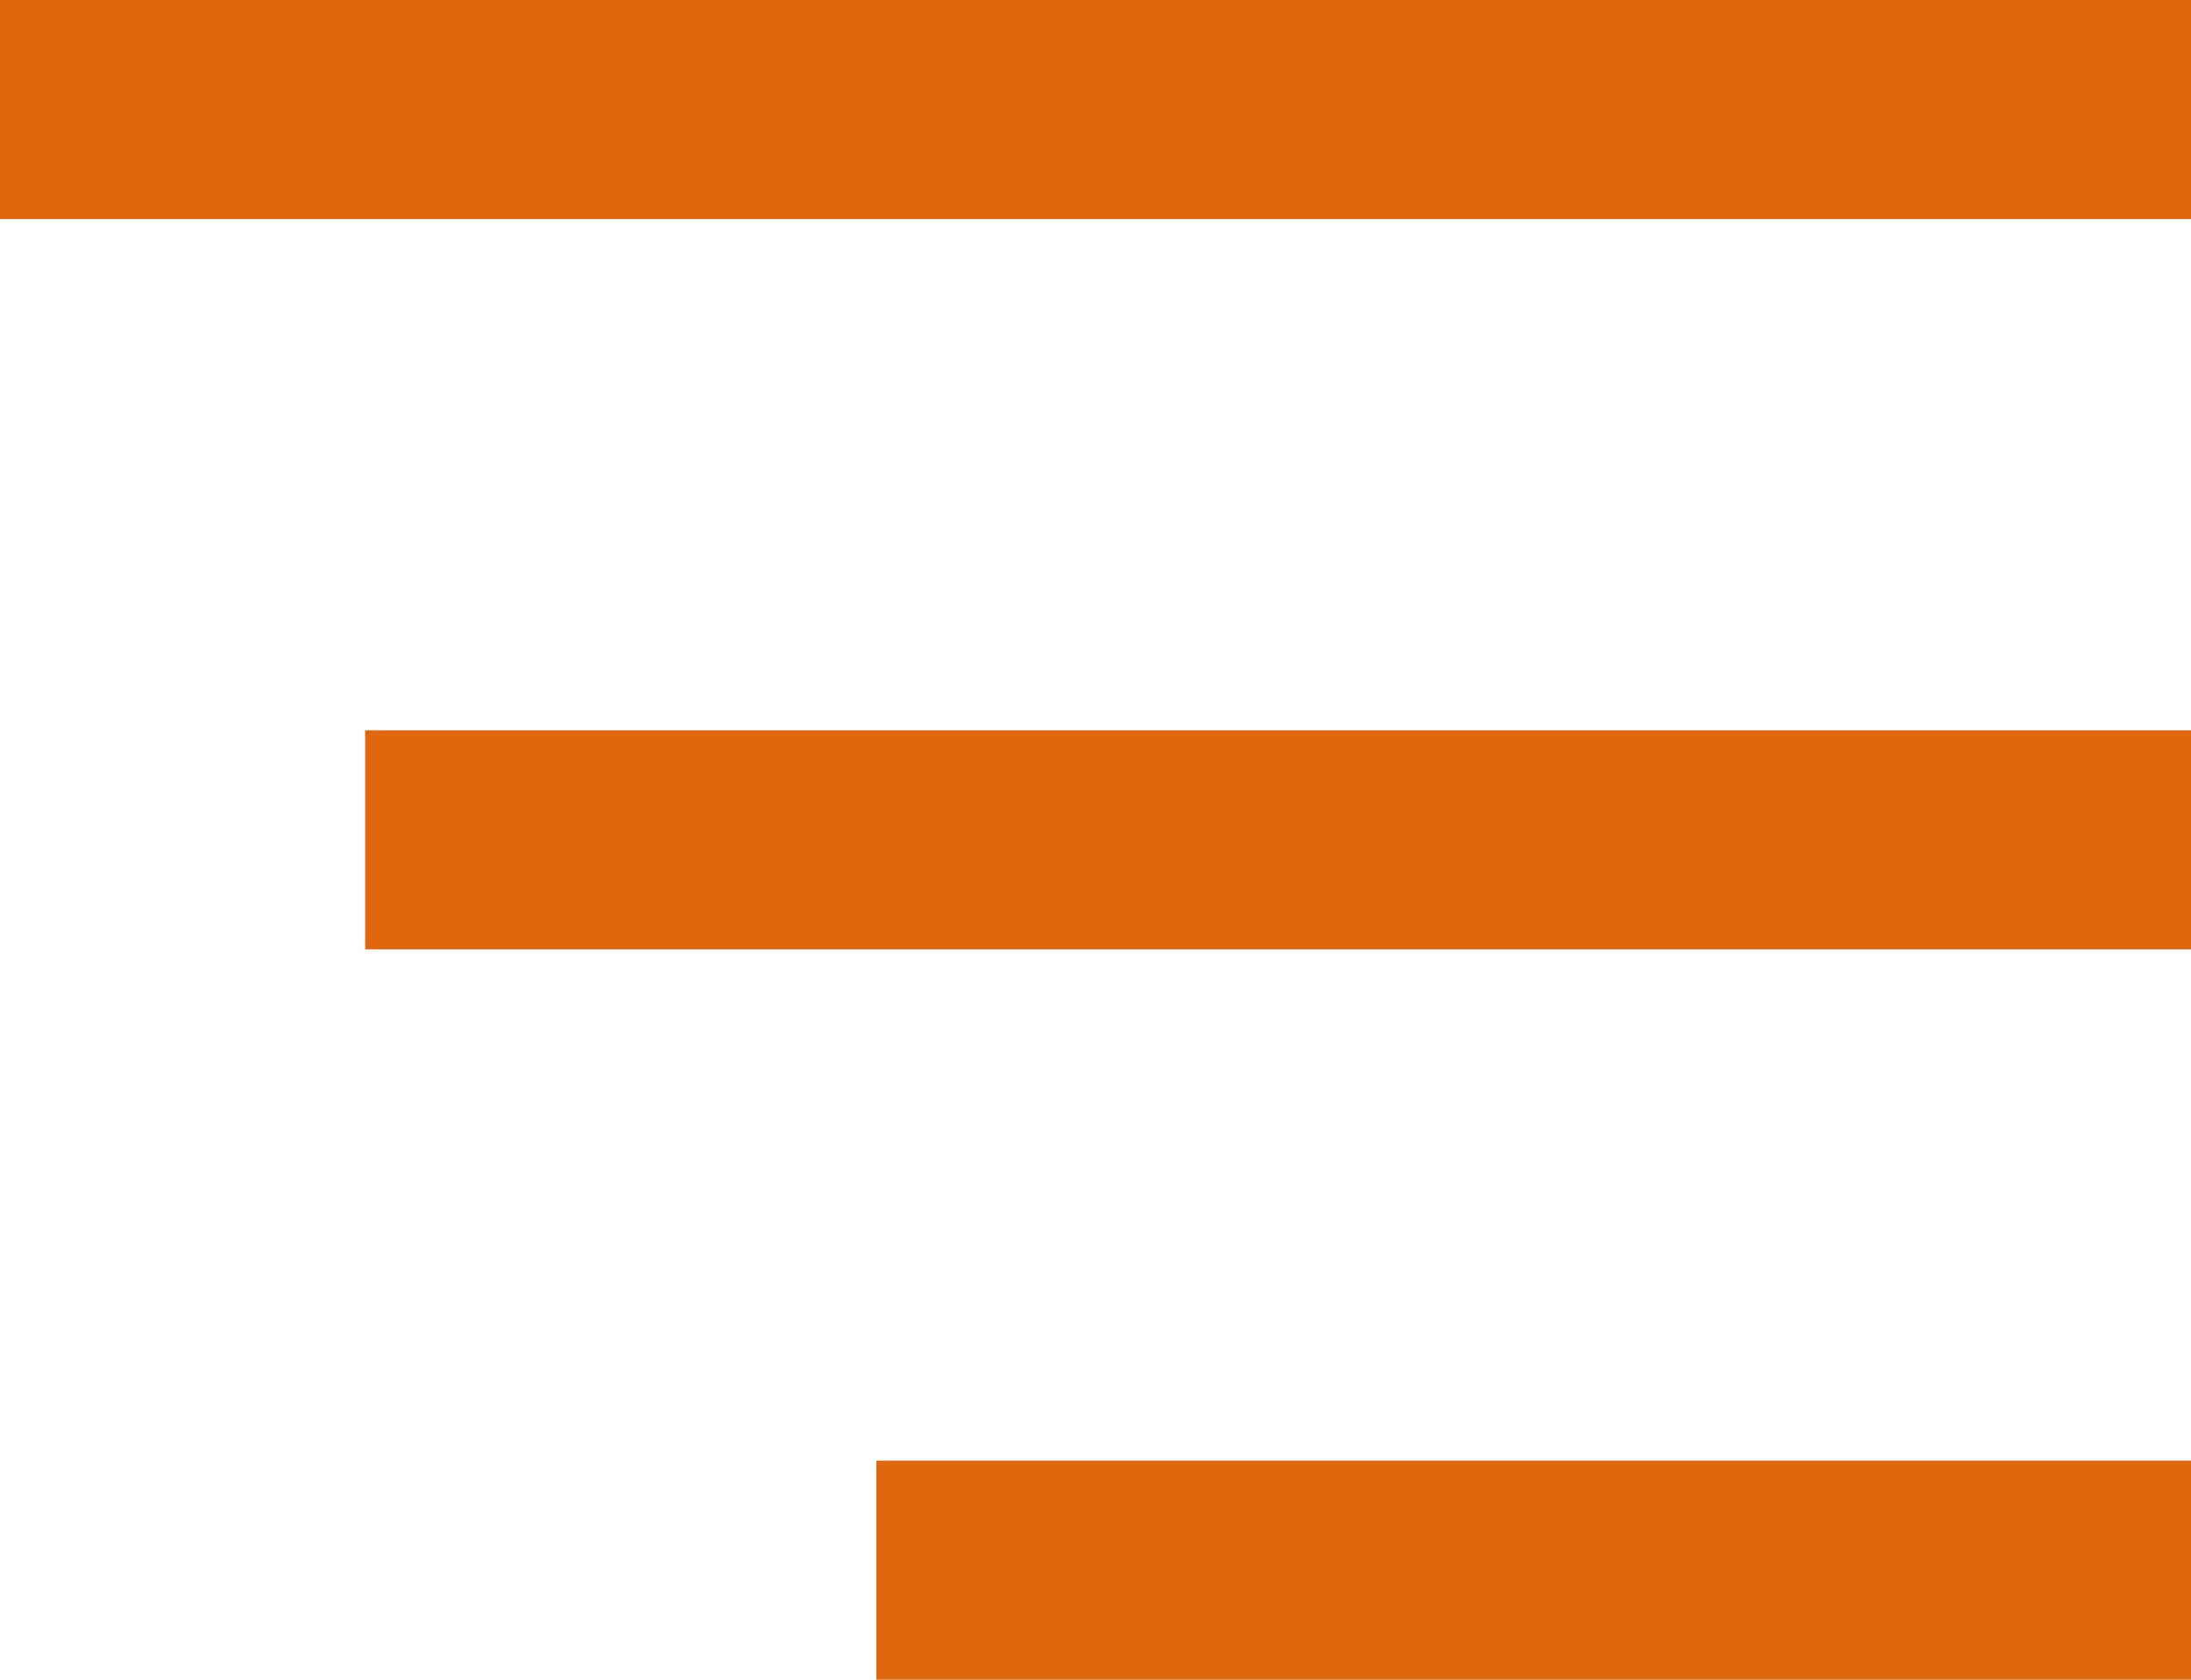
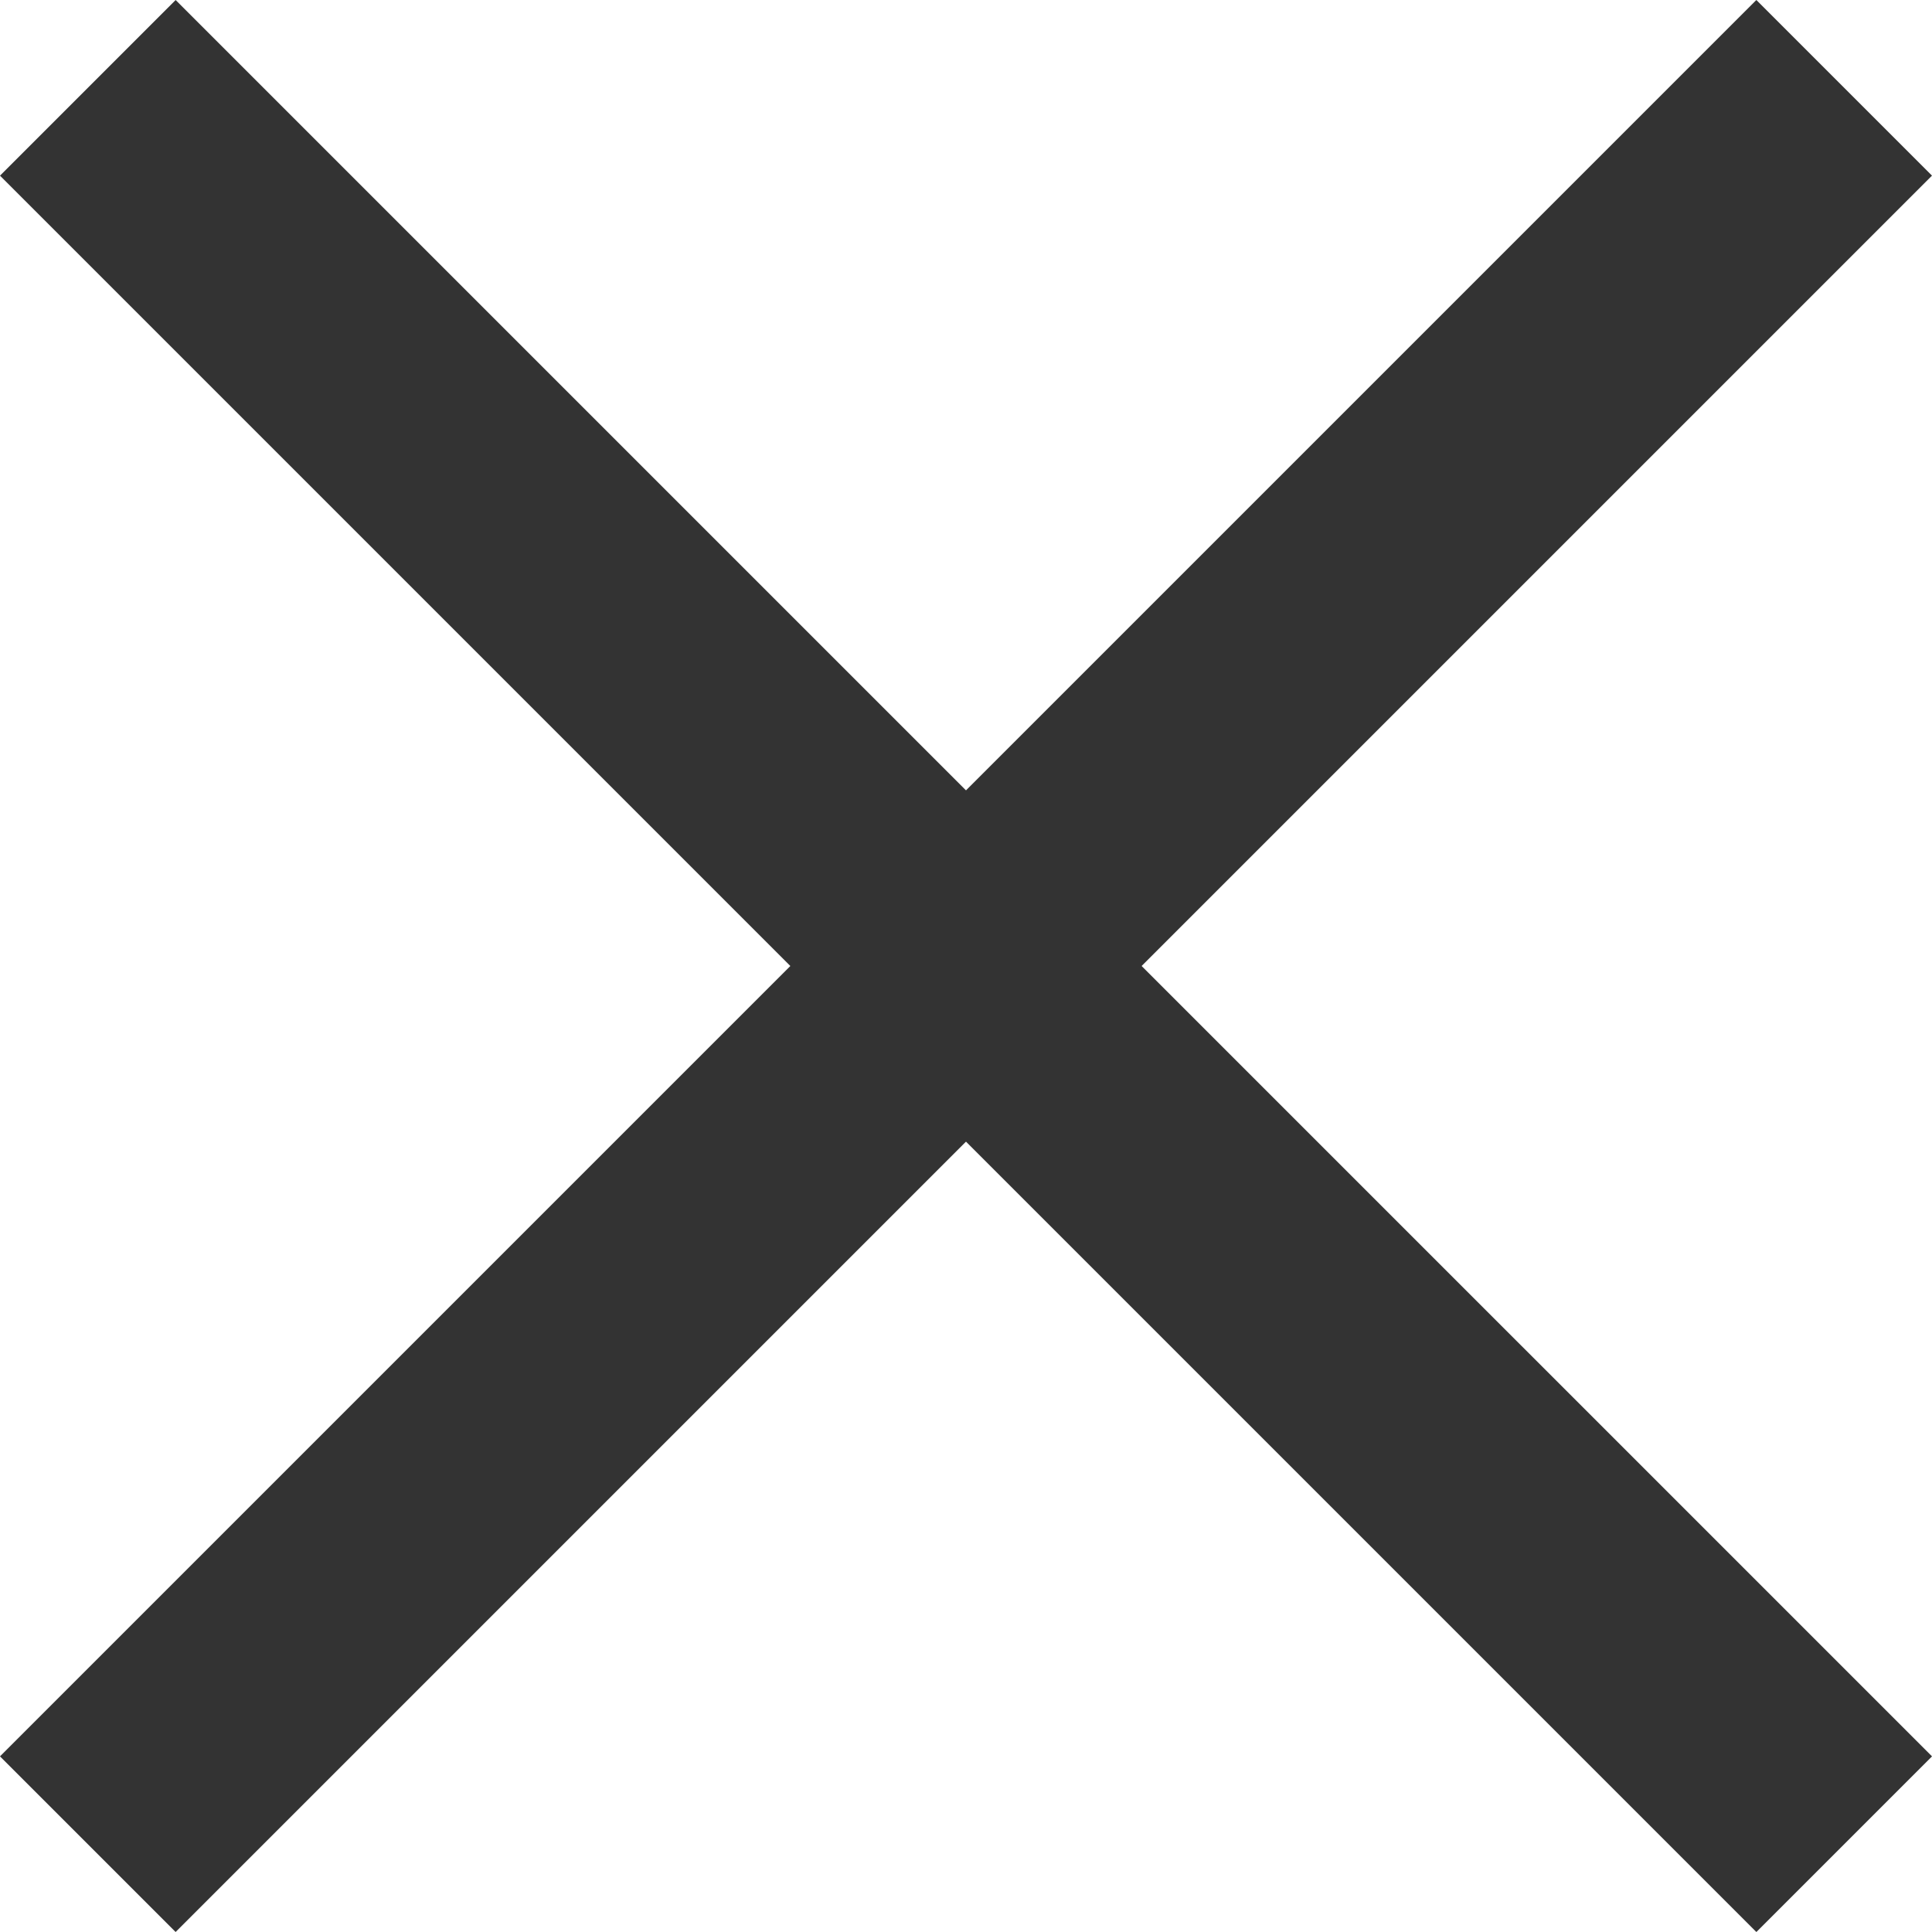
- <svg xmlns="http://www.w3.org/2000/svg" width="30" height="23" viewBox="0 0 30 23" fill="none">
-   <rect width="30" height="3" fill="#E1670E" />
-   <rect x="5" y="10" width="25" height="3" fill="#E1670E" />
-   <rect x="12" y="20" width="18" height="3" fill="#E1670E" />
+ <svg xmlns="http://www.w3.org/2000/svg" width="23" height="23" viewBox="0 0 23 23" fill="none">
+   <rect x="2.091" width="29.57" height="2.957" transform="rotate(45 2.09082 0)" fill="#333333" />
+   <rect y="20.909" width="29.57" height="2.957" transform="rotate(-45 0 20.9092)" fill="#333333" />
</svg>
